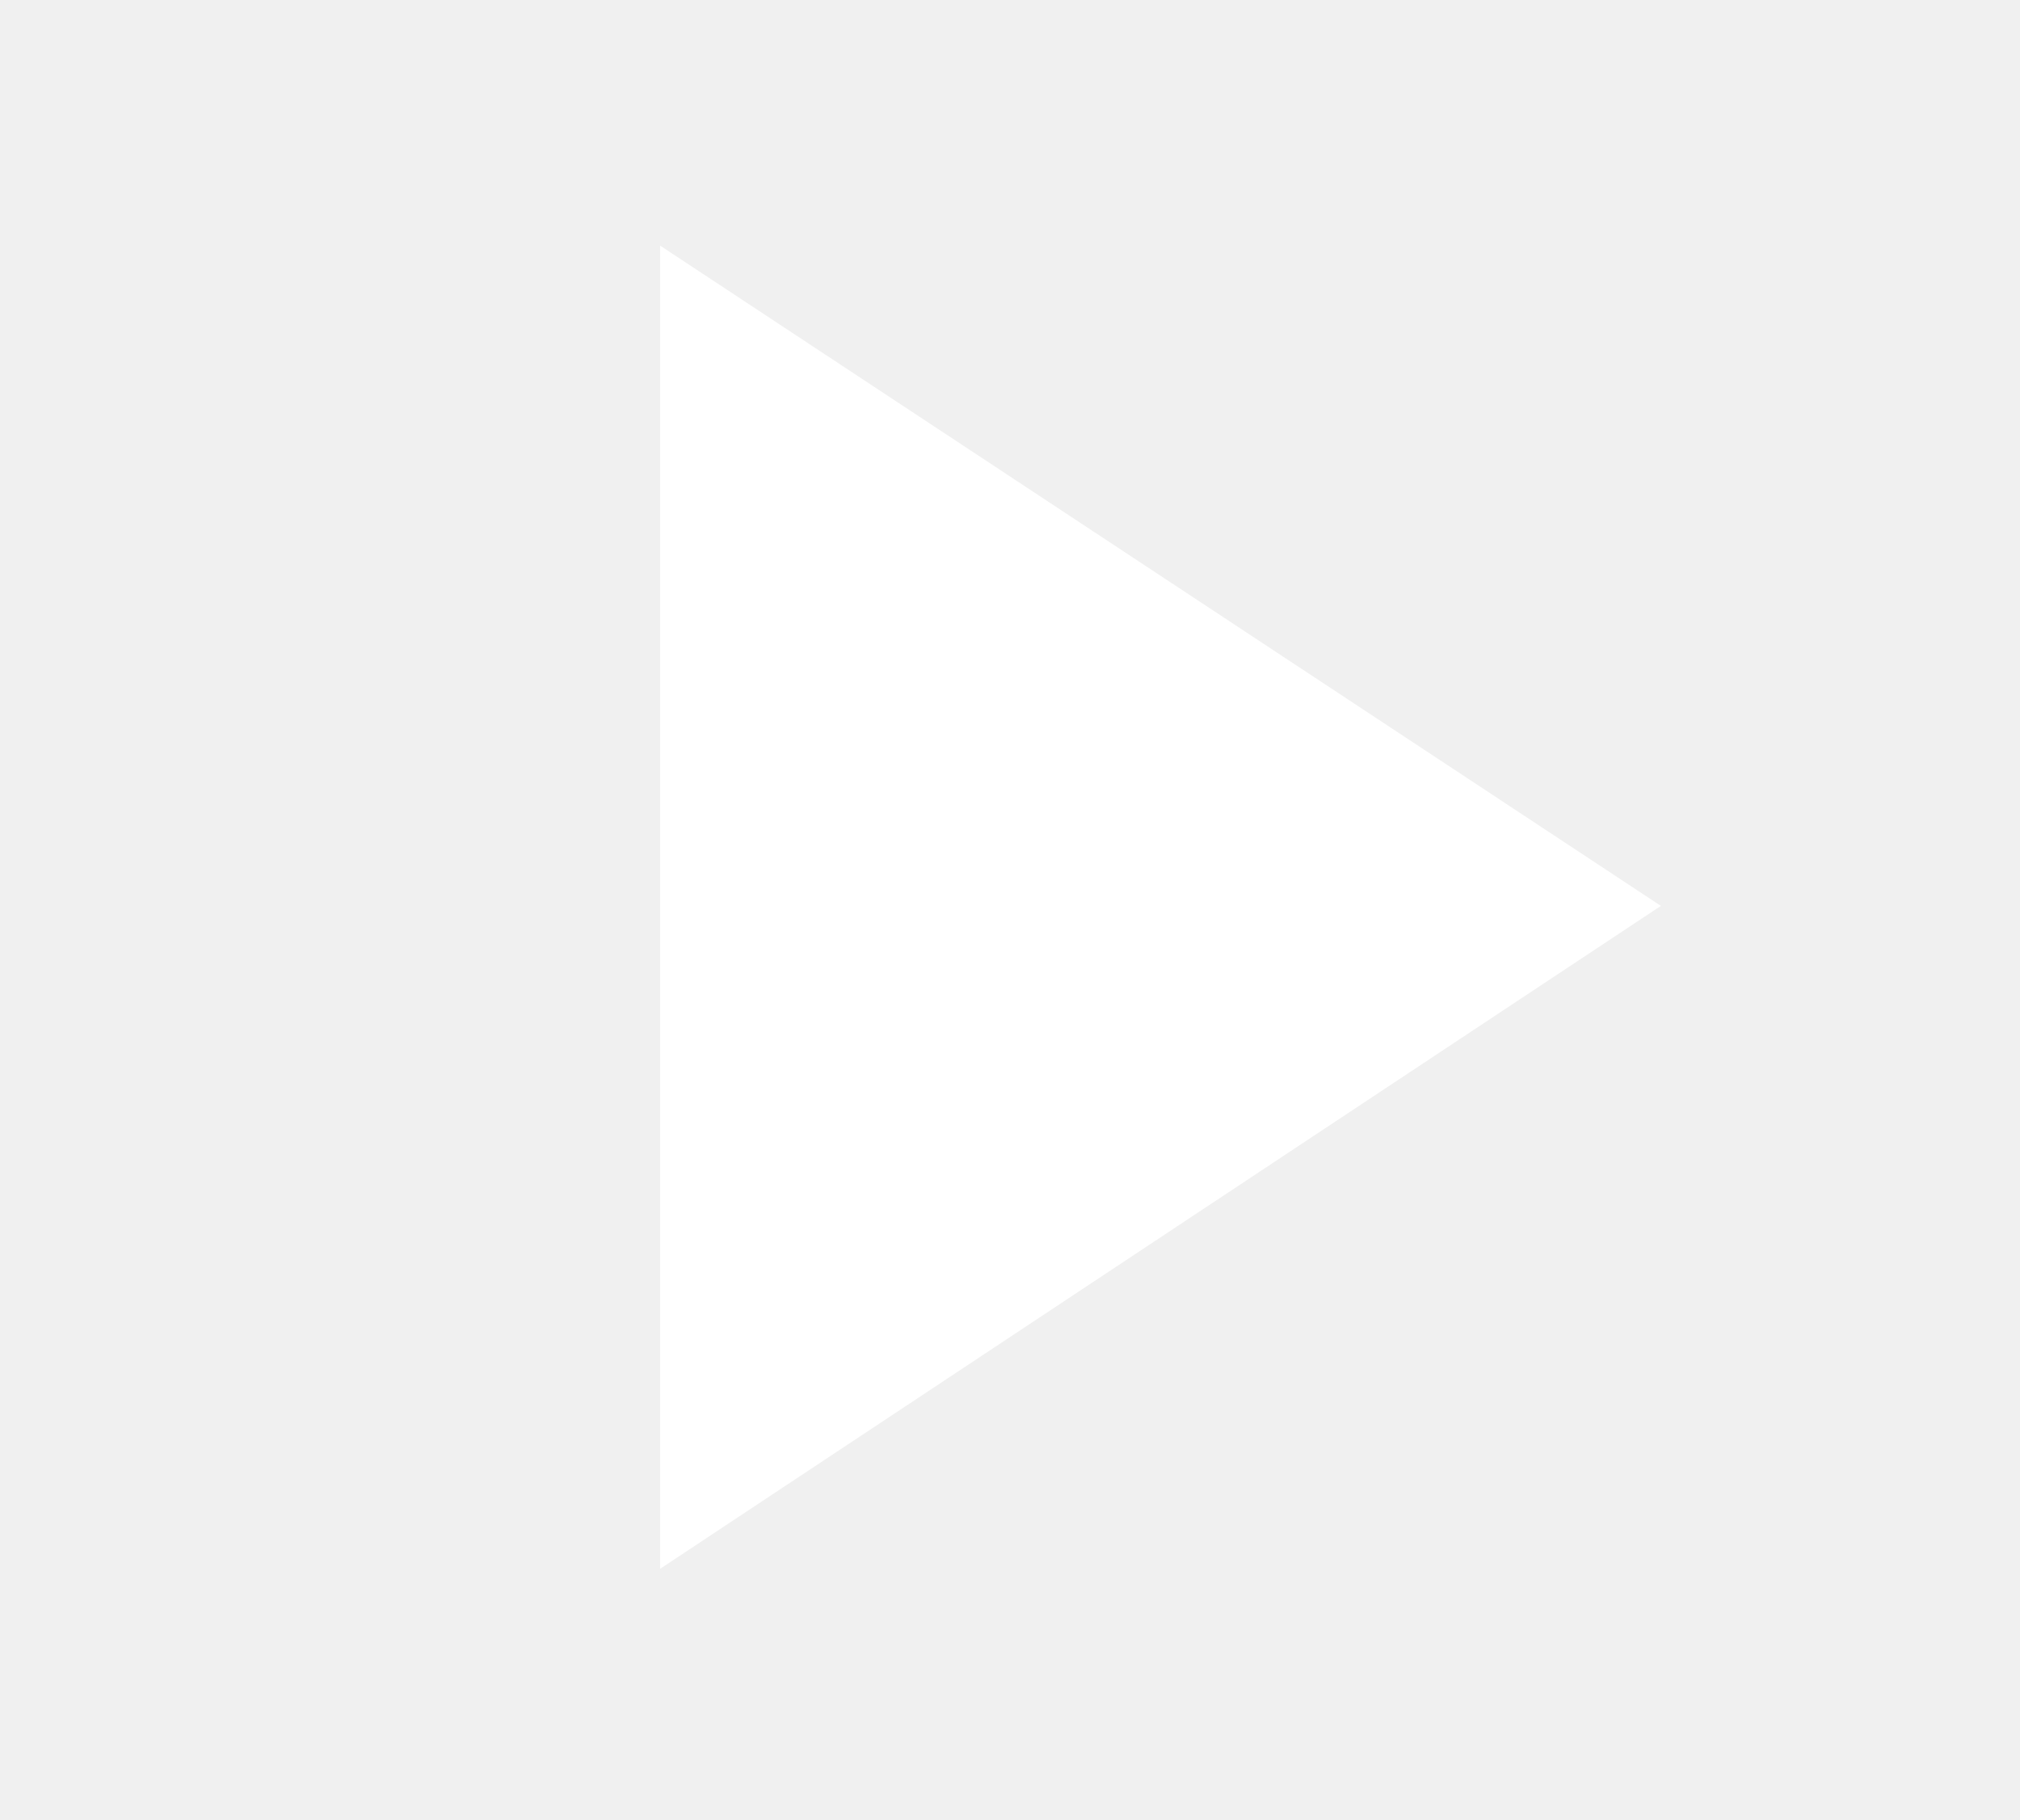
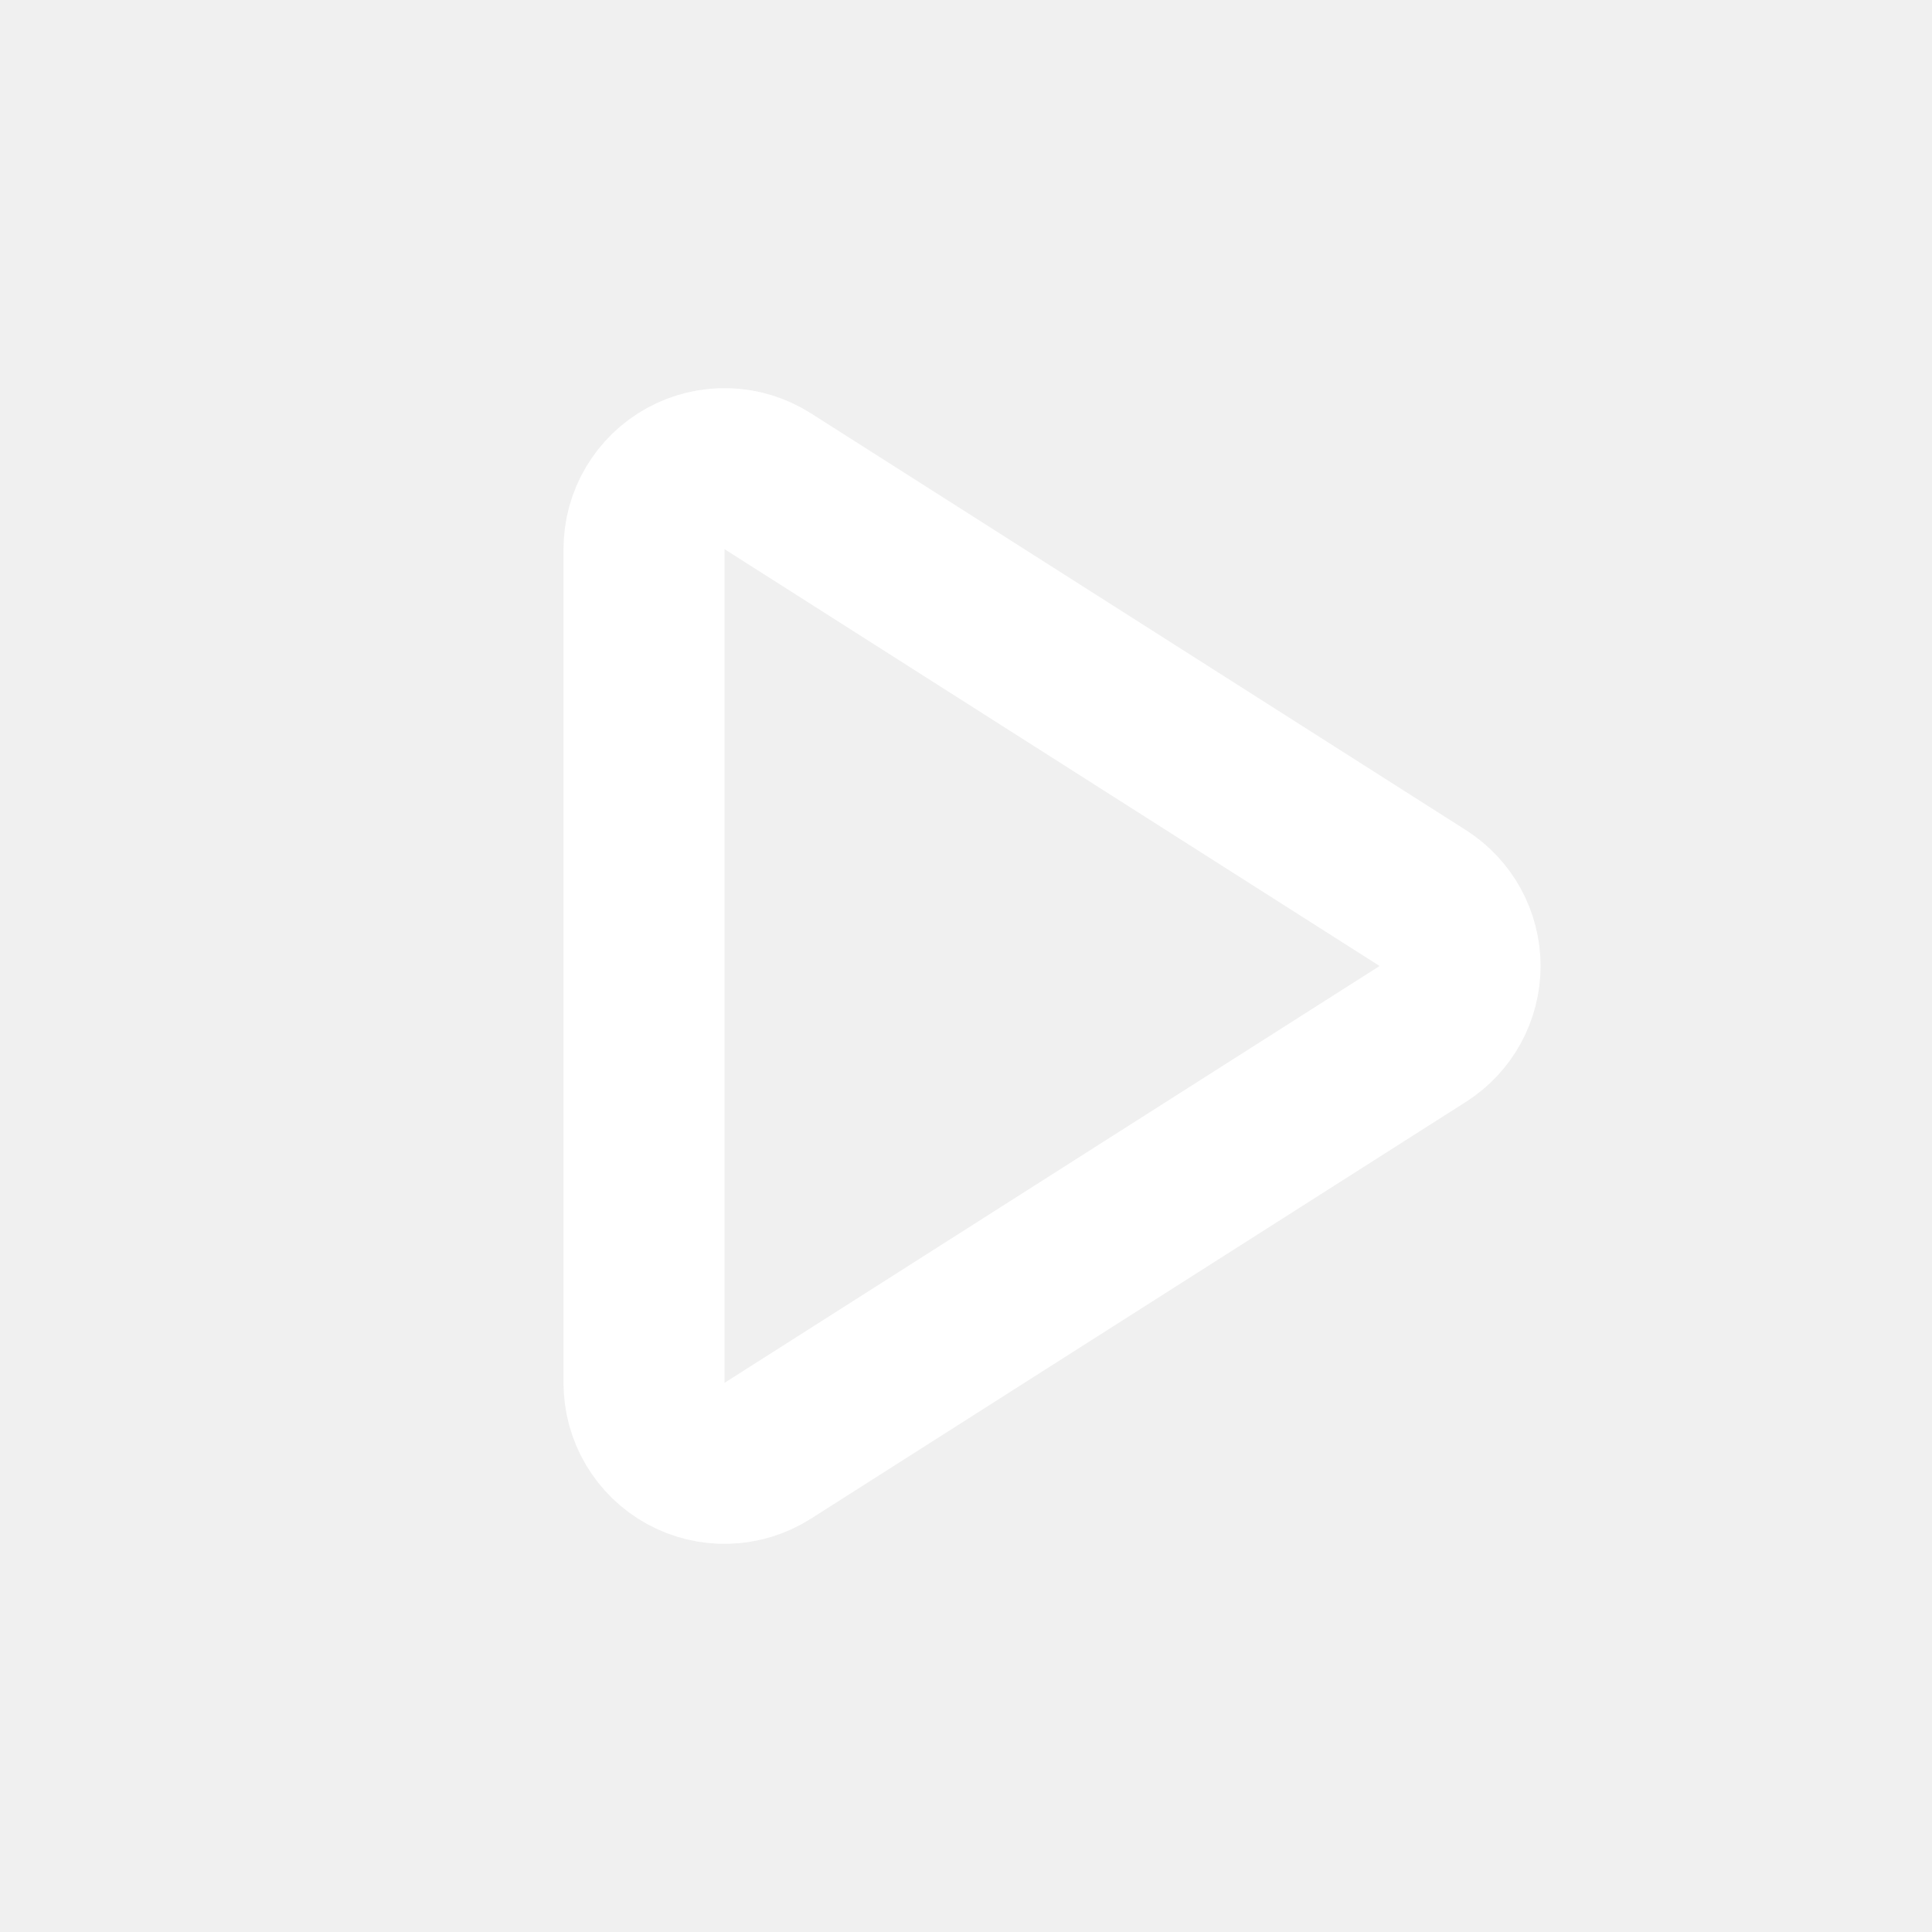
- <svg xmlns="http://www.w3.org/2000/svg" version="1.1" id="Layer_1" x="0px" y="0px" viewBox="0 0 76.5 68.9" enable-background="new 0 0 76.5 68.9" xml:space="preserve">
-   <polygon fill="#FFFFFF" points="25,9.3 25,59.4 62.9,34.3 " />
+ <svg xmlns="http://www.w3.org/2000/svg" viewBox="0 0 24 24" fill="none" stroke="#FFF">
+   <g stroke-width="0" />
+   <g stroke-linecap="round" stroke-linejoin="round" />
+   <path d="M8 17.178V6.822a1 1 0 0 1 1.537-.844l8.137 5.178a1 1 0 0 1 0 1.688l-8.137 5.178A1 1 0 0 1 8 17.178" stroke-width="2" stroke-linecap="round" stroke-linejoin="round" />
</svg>
